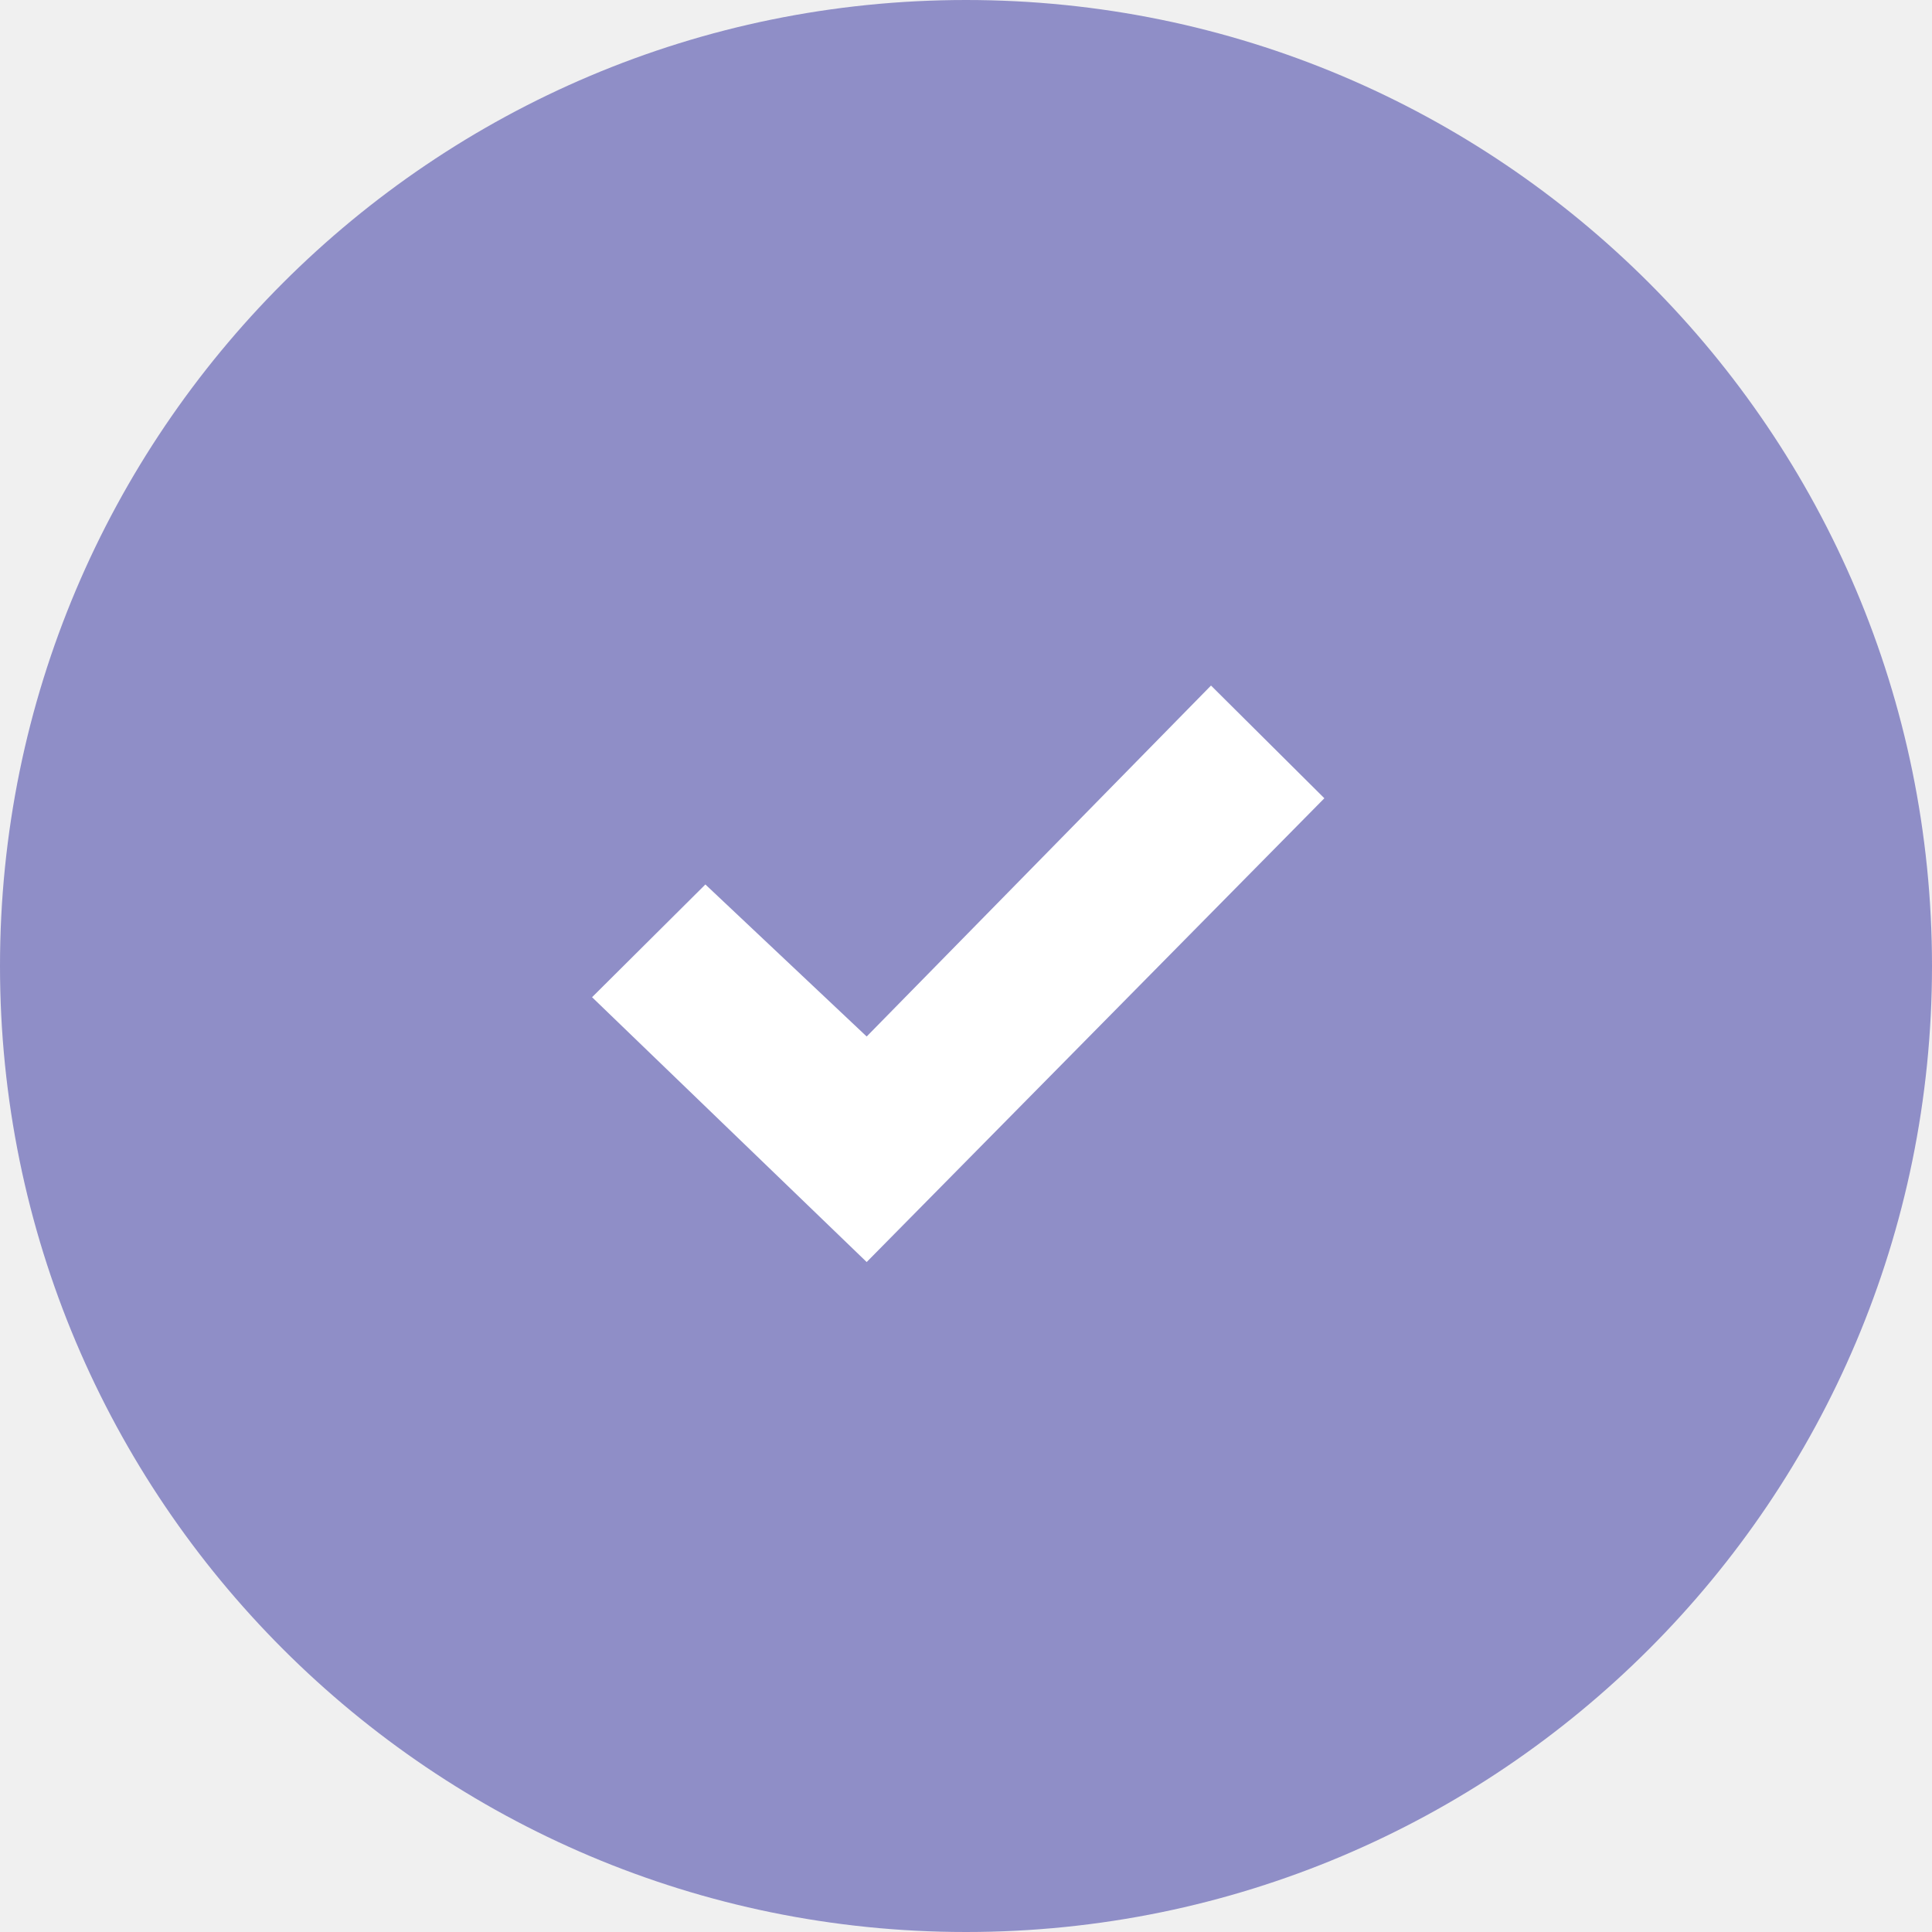
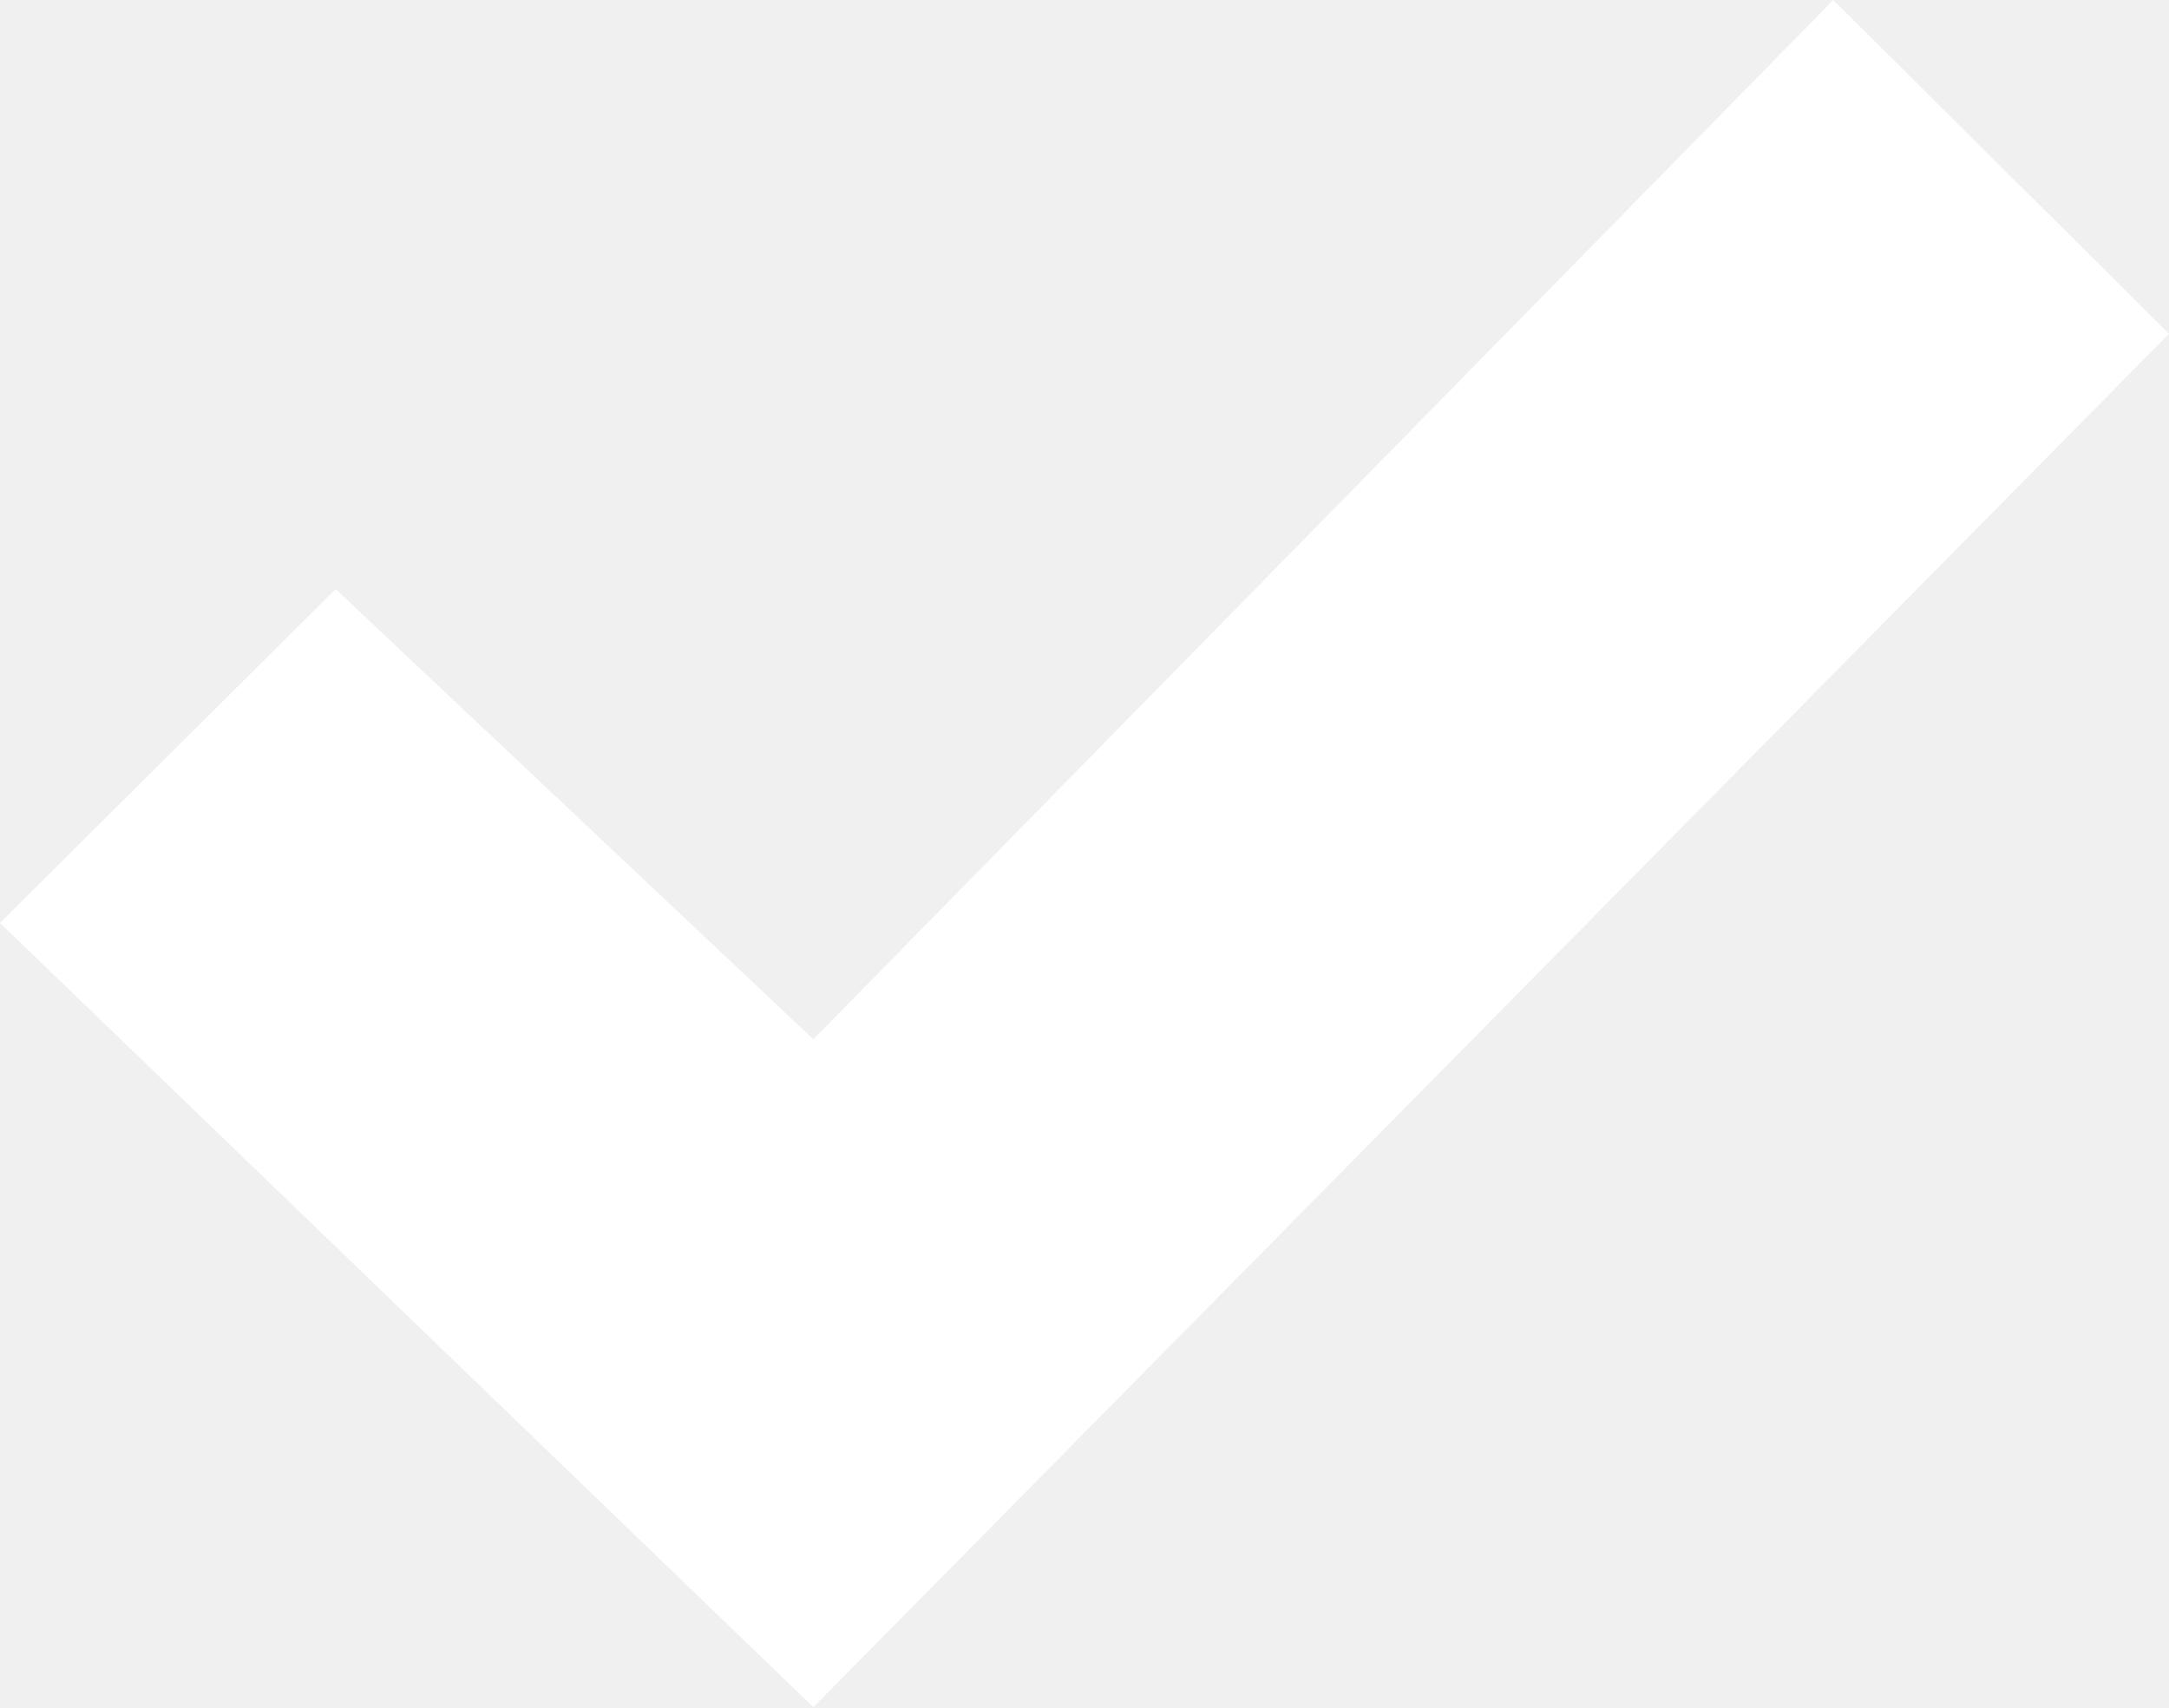
- <svg xmlns="http://www.w3.org/2000/svg" width="124" height="124" viewBox="0 0 124 124" fill="none">
-   <circle cx="62" cy="62" r="62" fill="#8F8EC7" />
-   <path d="M77.725 44L55.625 66.525L45.273 56.767L38 64.003L55.625 81L85 51.234L77.725 44Z" fill="white" />
+ <svg xmlns="http://www.w3.org/2000/svg" width="47" height="37" viewBox="0 0 47 37" fill="none">
+   <path d="M39.725 0L17.625 22.525L7.273 12.767L0 20.003L17.625 37L47 7.234L39.725 0Z" fill="white" />
</svg>
